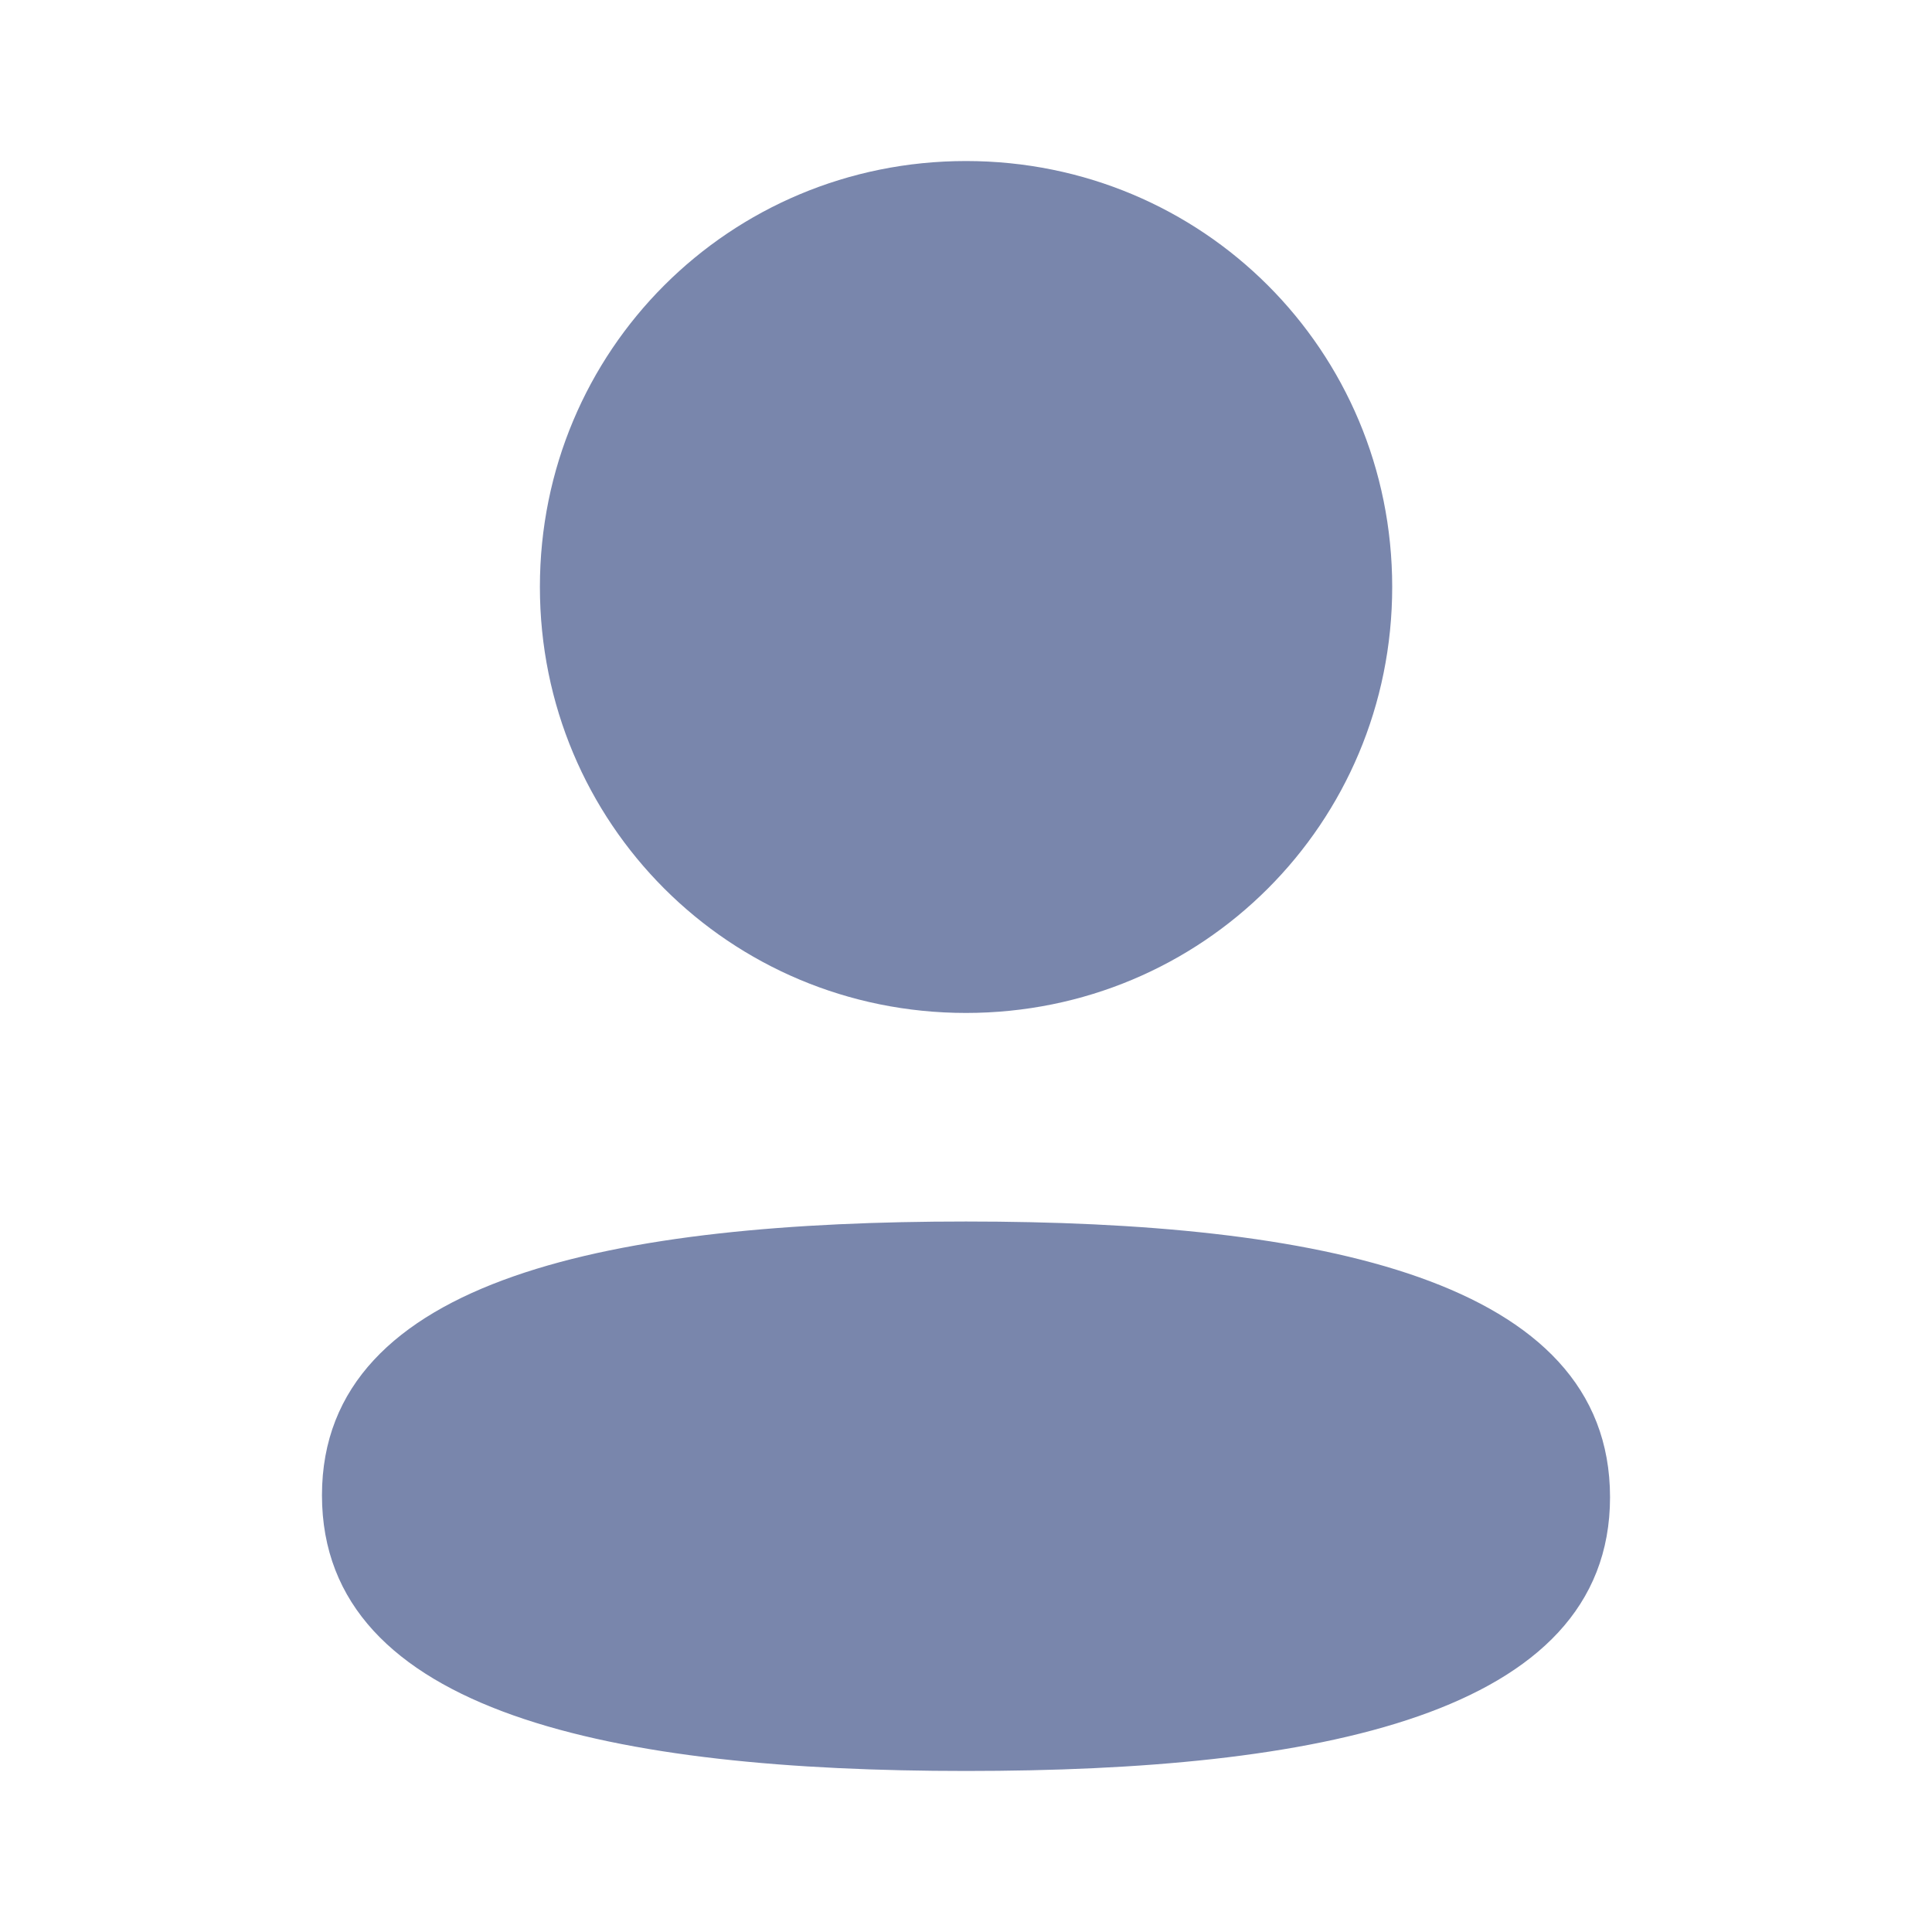
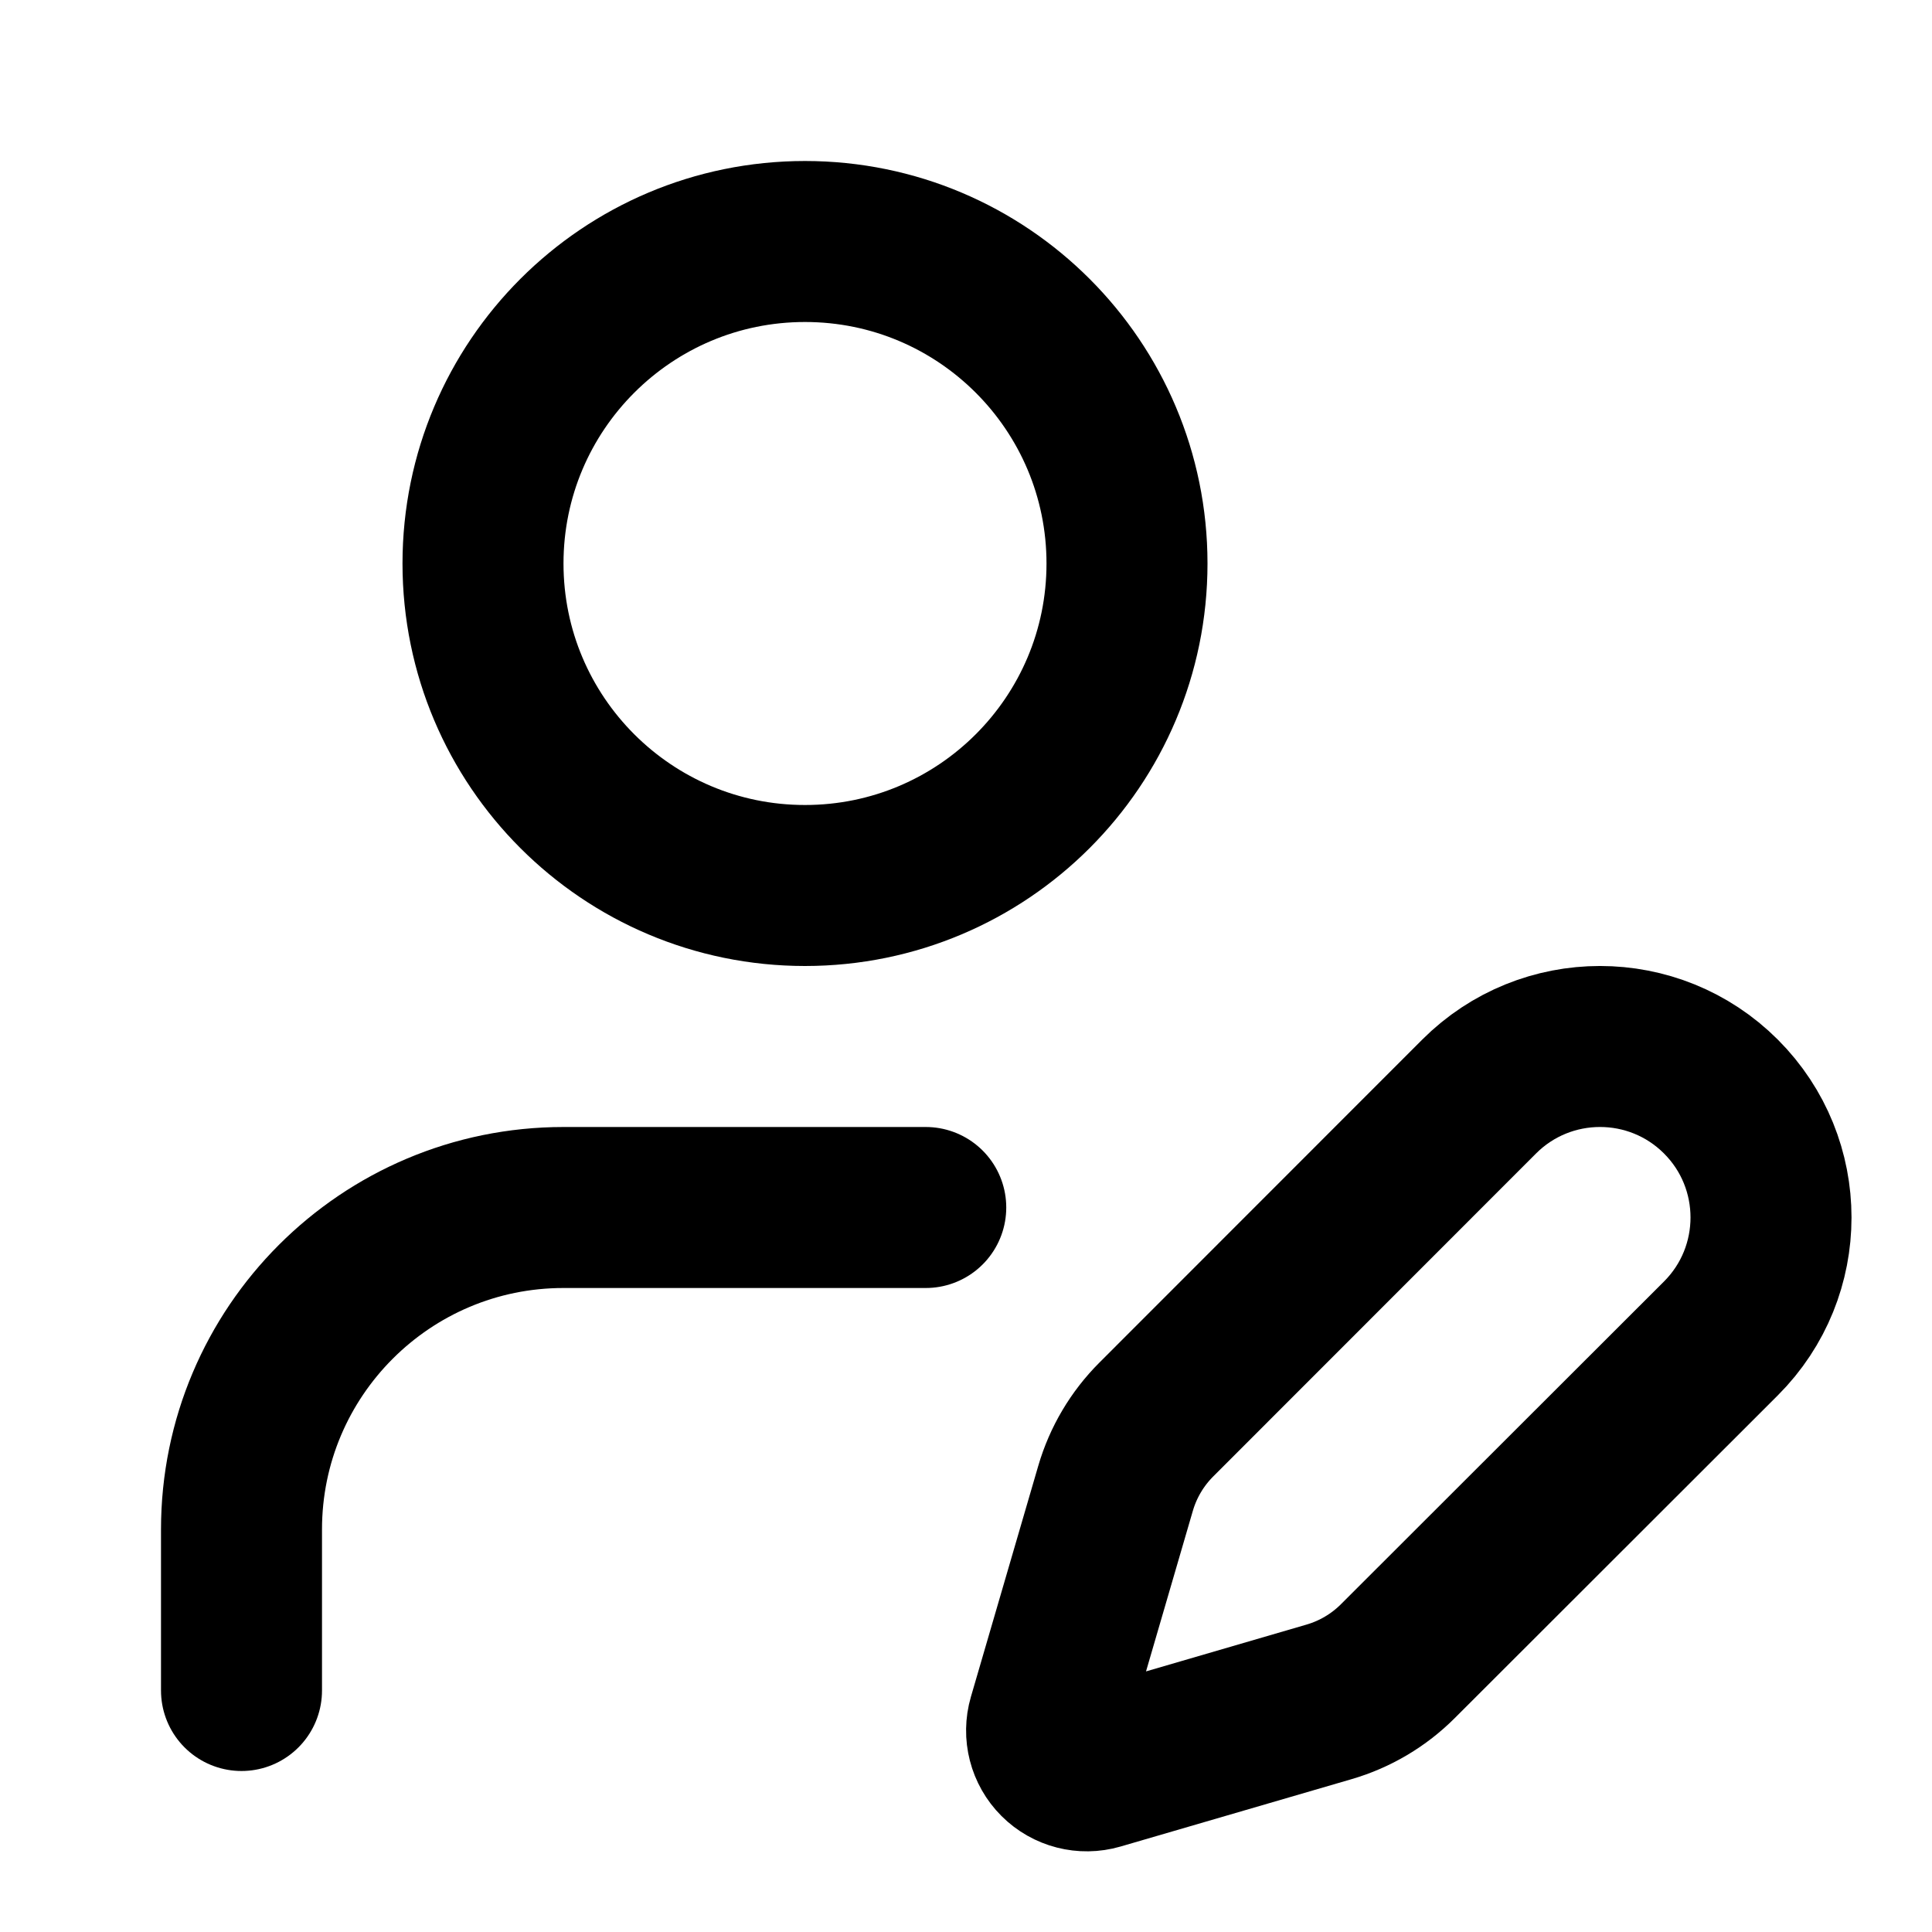
- <svg xmlns="http://www.w3.org/2000/svg" width="20" height="20" viewBox="0 0 20 20" fill="none">
-   <path fill-rule="evenodd" clip-rule="evenodd" d="M14.412 6.076C14.412 8.523 12.449 10.486 10 10.486C7.552 10.486 5.589 8.523 5.589 6.076C5.589 3.628 7.552 1.667 10 1.667C12.449 1.667 14.412 3.628 14.412 6.076ZM10 18.333C6.385 18.333 3.333 17.746 3.333 15.479C3.333 13.212 6.405 12.645 10 12.645C13.616 12.645 16.667 13.232 16.667 15.499C16.667 17.767 13.596 18.333 10 18.333Z" fill="#7986AC" />
+ <svg xmlns="http://www.w3.org/2000/svg" width="24" height="24" viewBox="0 0 24 24" fill="none" stroke="currentColor" stroke-width="2" stroke-linecap="round" stroke-linejoin="round" class="lucide lucide-user-pen">
+   <path d="M11.5 15H7a4 4 0 0 0-4 4v2" />
+   <path d="M21.378 16.626a1 1 0 0 0-3.004-3.004l-4.01 4.012a2 2 0 0 0-.506.854l-.837 2.87a.5.5 0 0 0 .62.62l2.87-.837a2 2 0 0 0 .854-.506z" />
+   <circle cx="10" cy="7" r="4" />
</svg>
